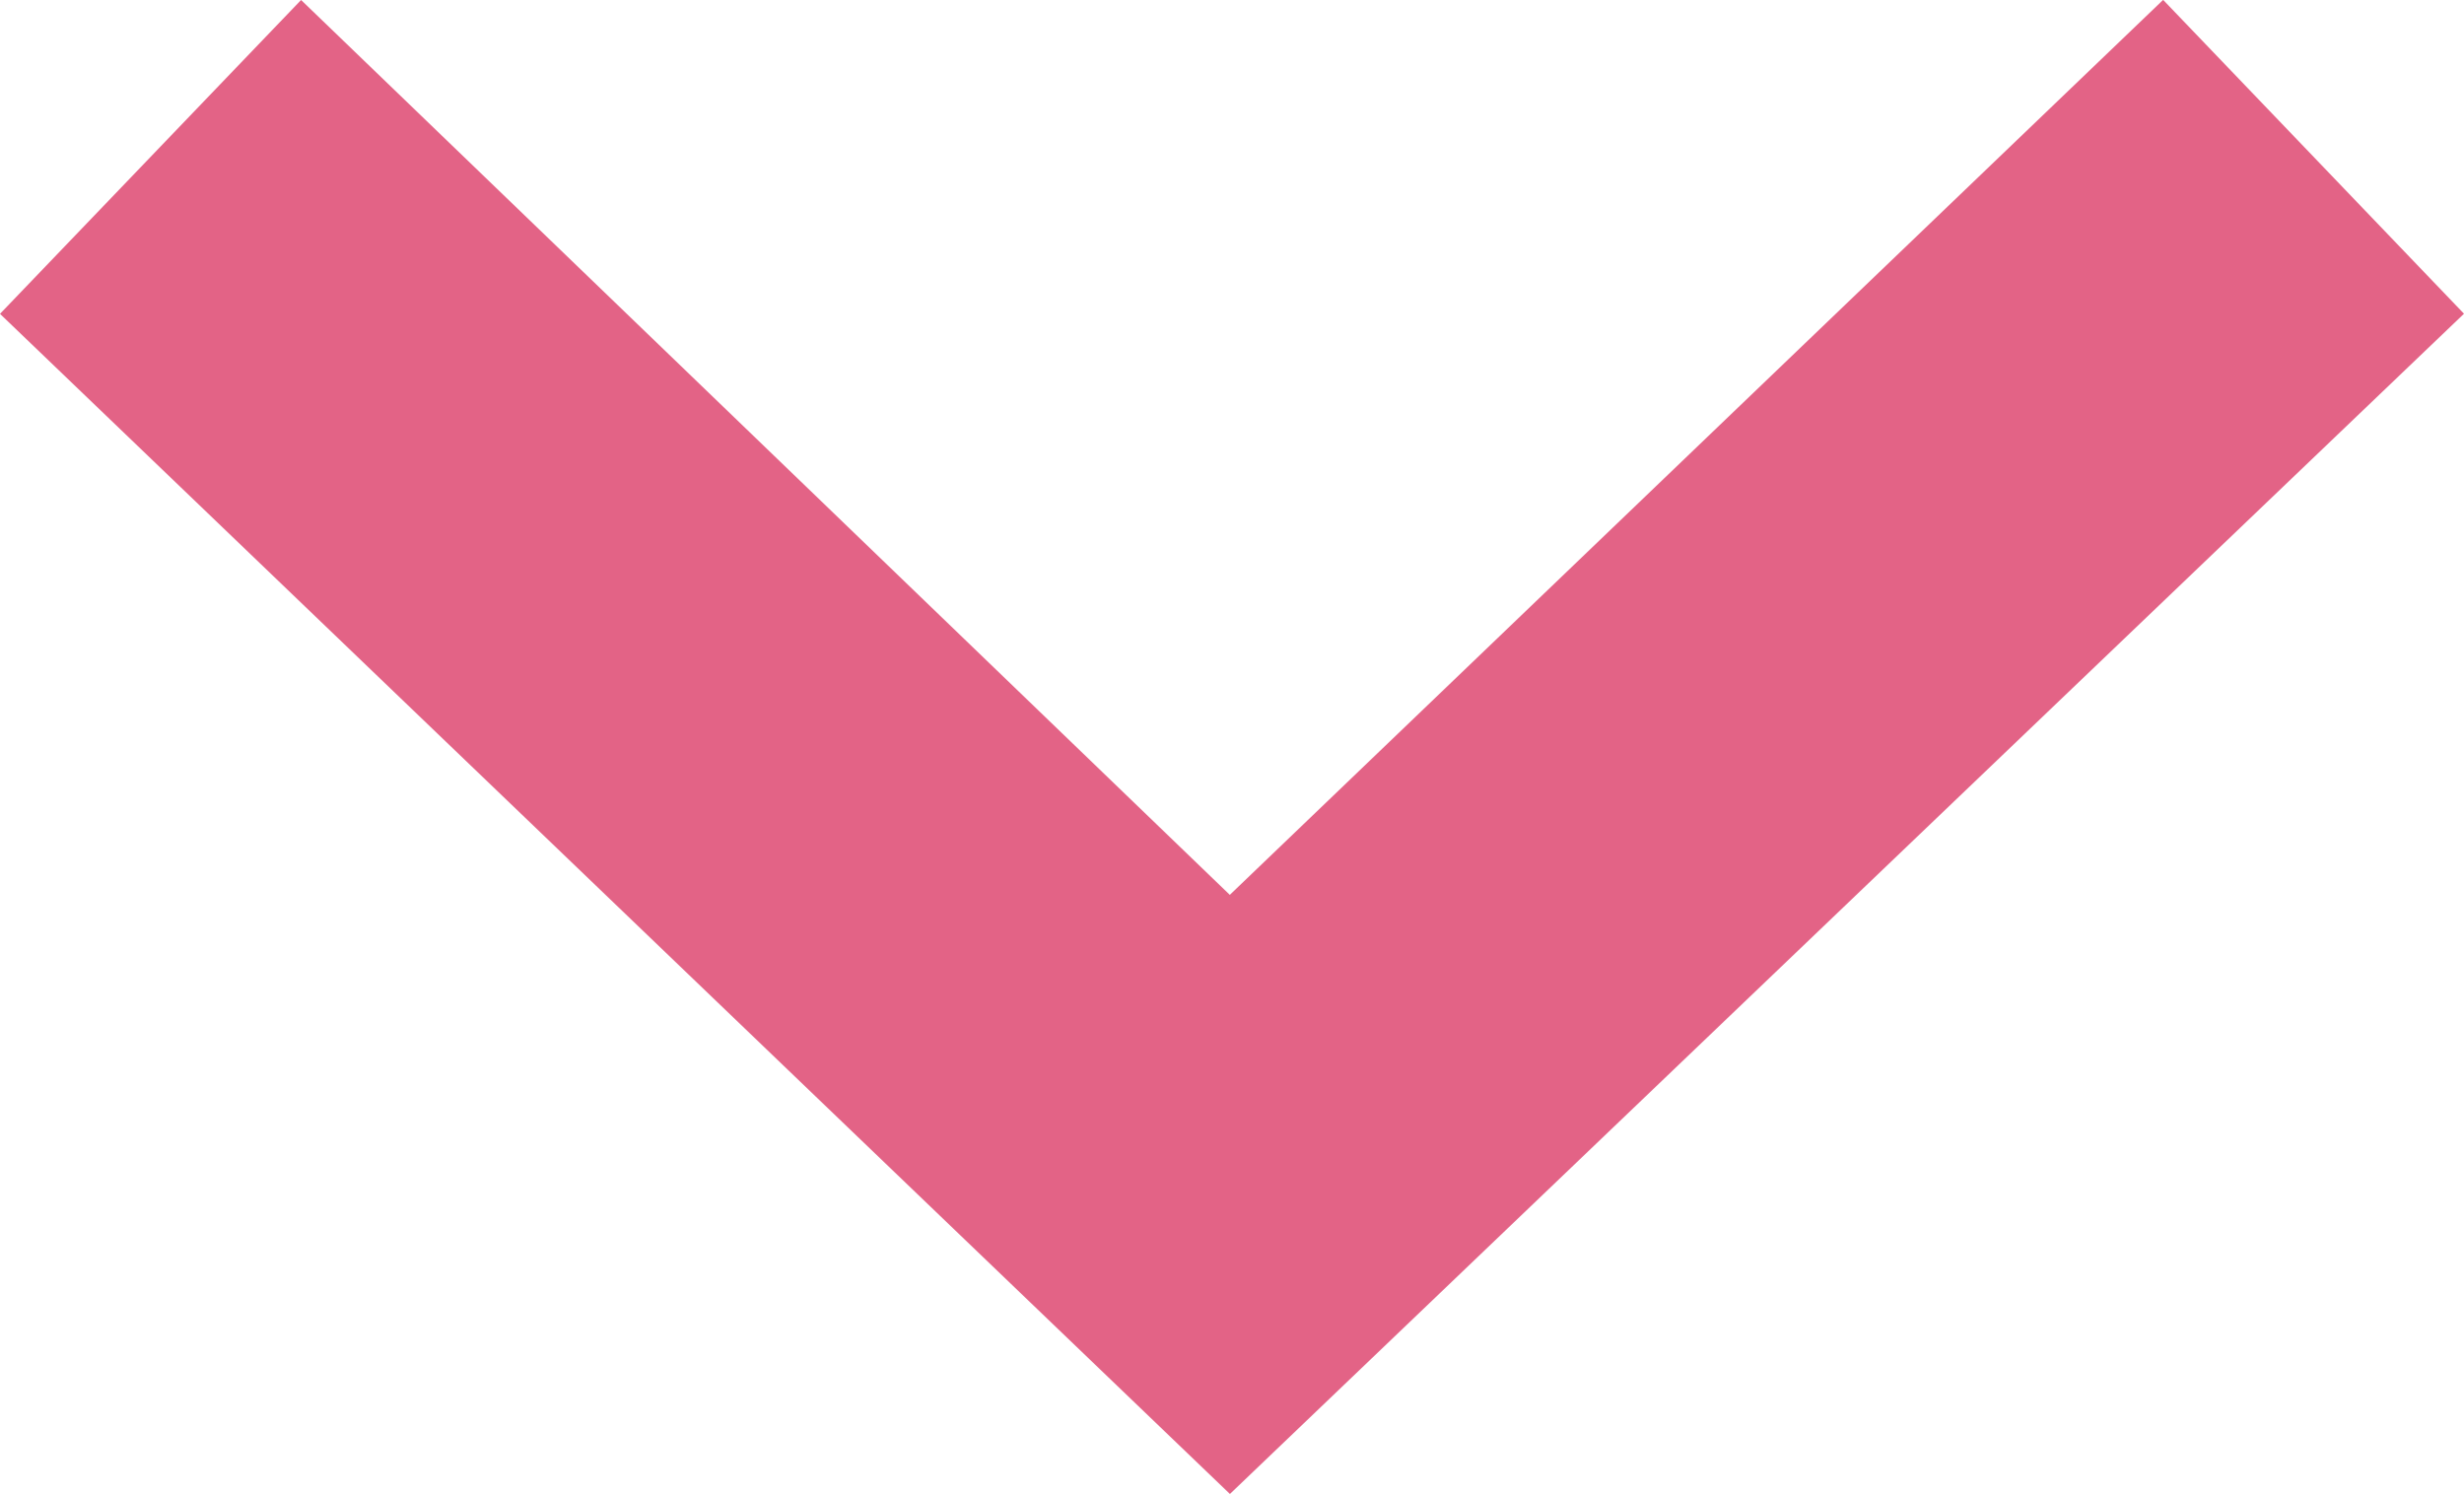
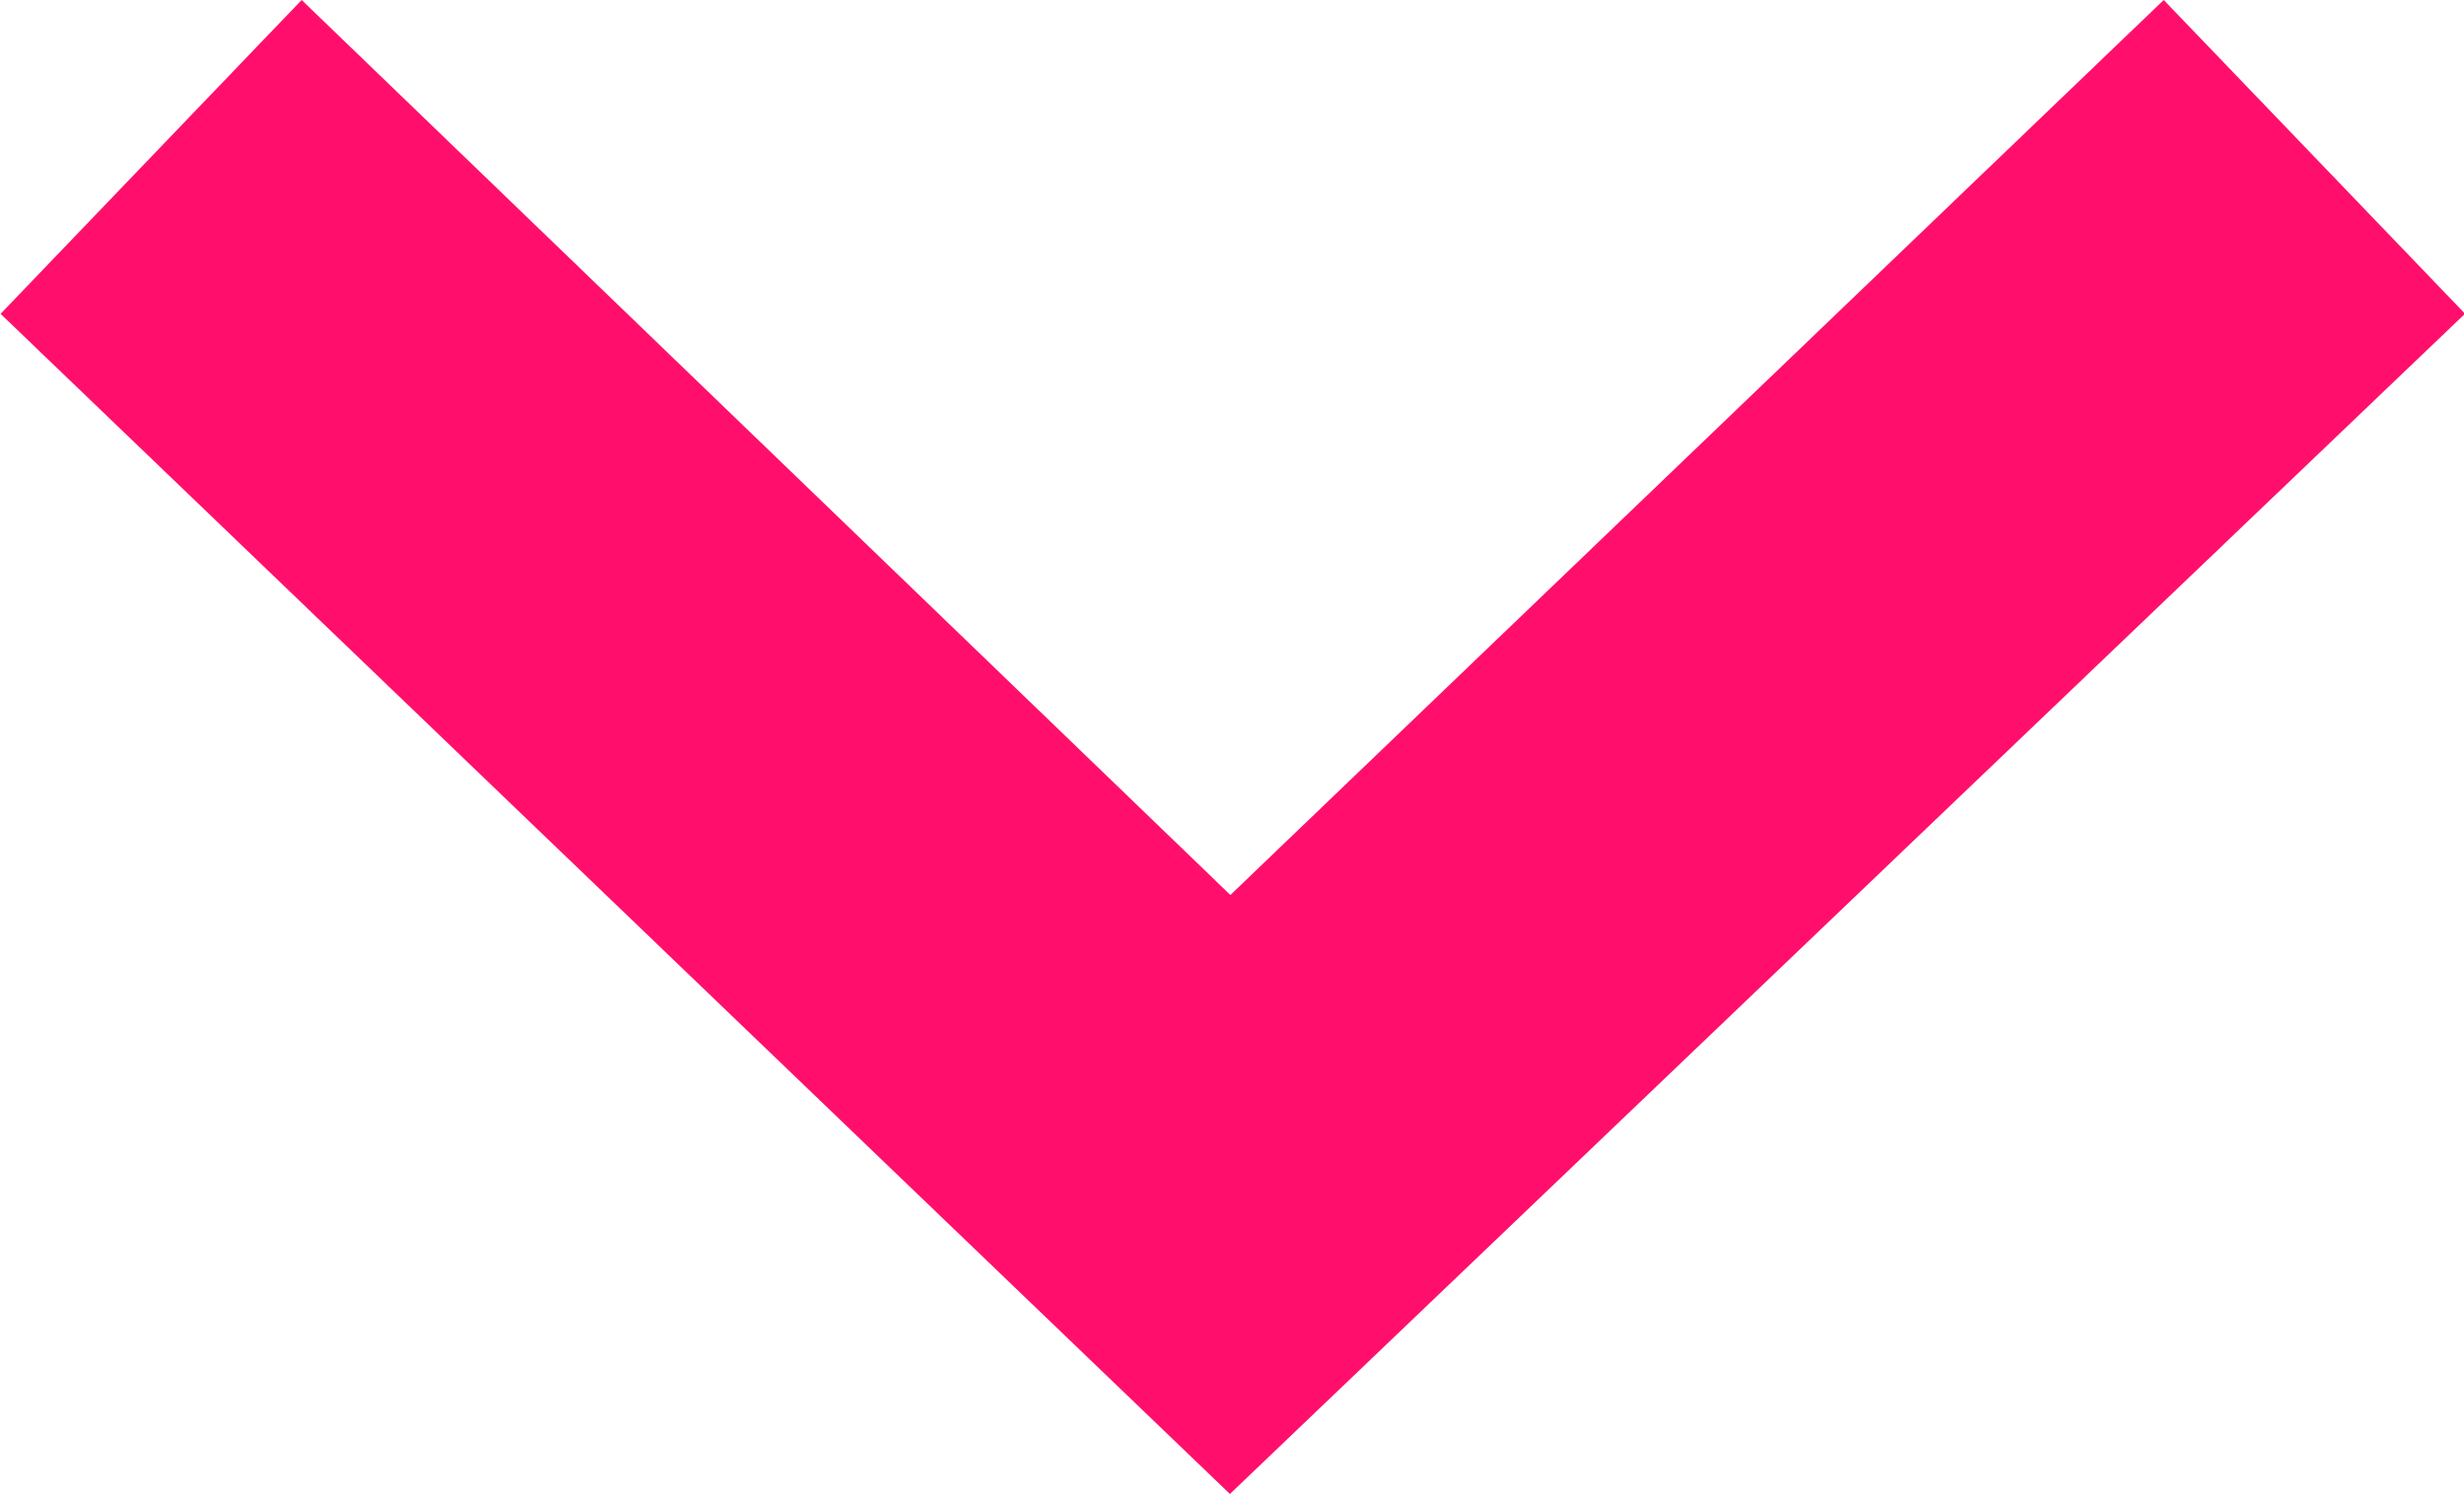
<svg xmlns="http://www.w3.org/2000/svg" width="21.384" height="12.965" viewBox="0 0 21.384 12.965">
-   <path id="Path_95" data-name="Path 95" d="M769.29,91.2,758.616,80.957l2.613-2.724L769.289,86l8.1-7.768L780,80.956Z" transform="translate(-758.616 -78.233)" fill="#e36386" />
+   <path id="Path_30" data-name="Path 30" d="M1129.569,91.2,1118.9,80.957l2.613-2.724,8.06,7.768,8.1-7.768,2.615,2.723Z" transform="translate(-1118.895 -78.233)" fill="#ff0f6b" />
</svg>
